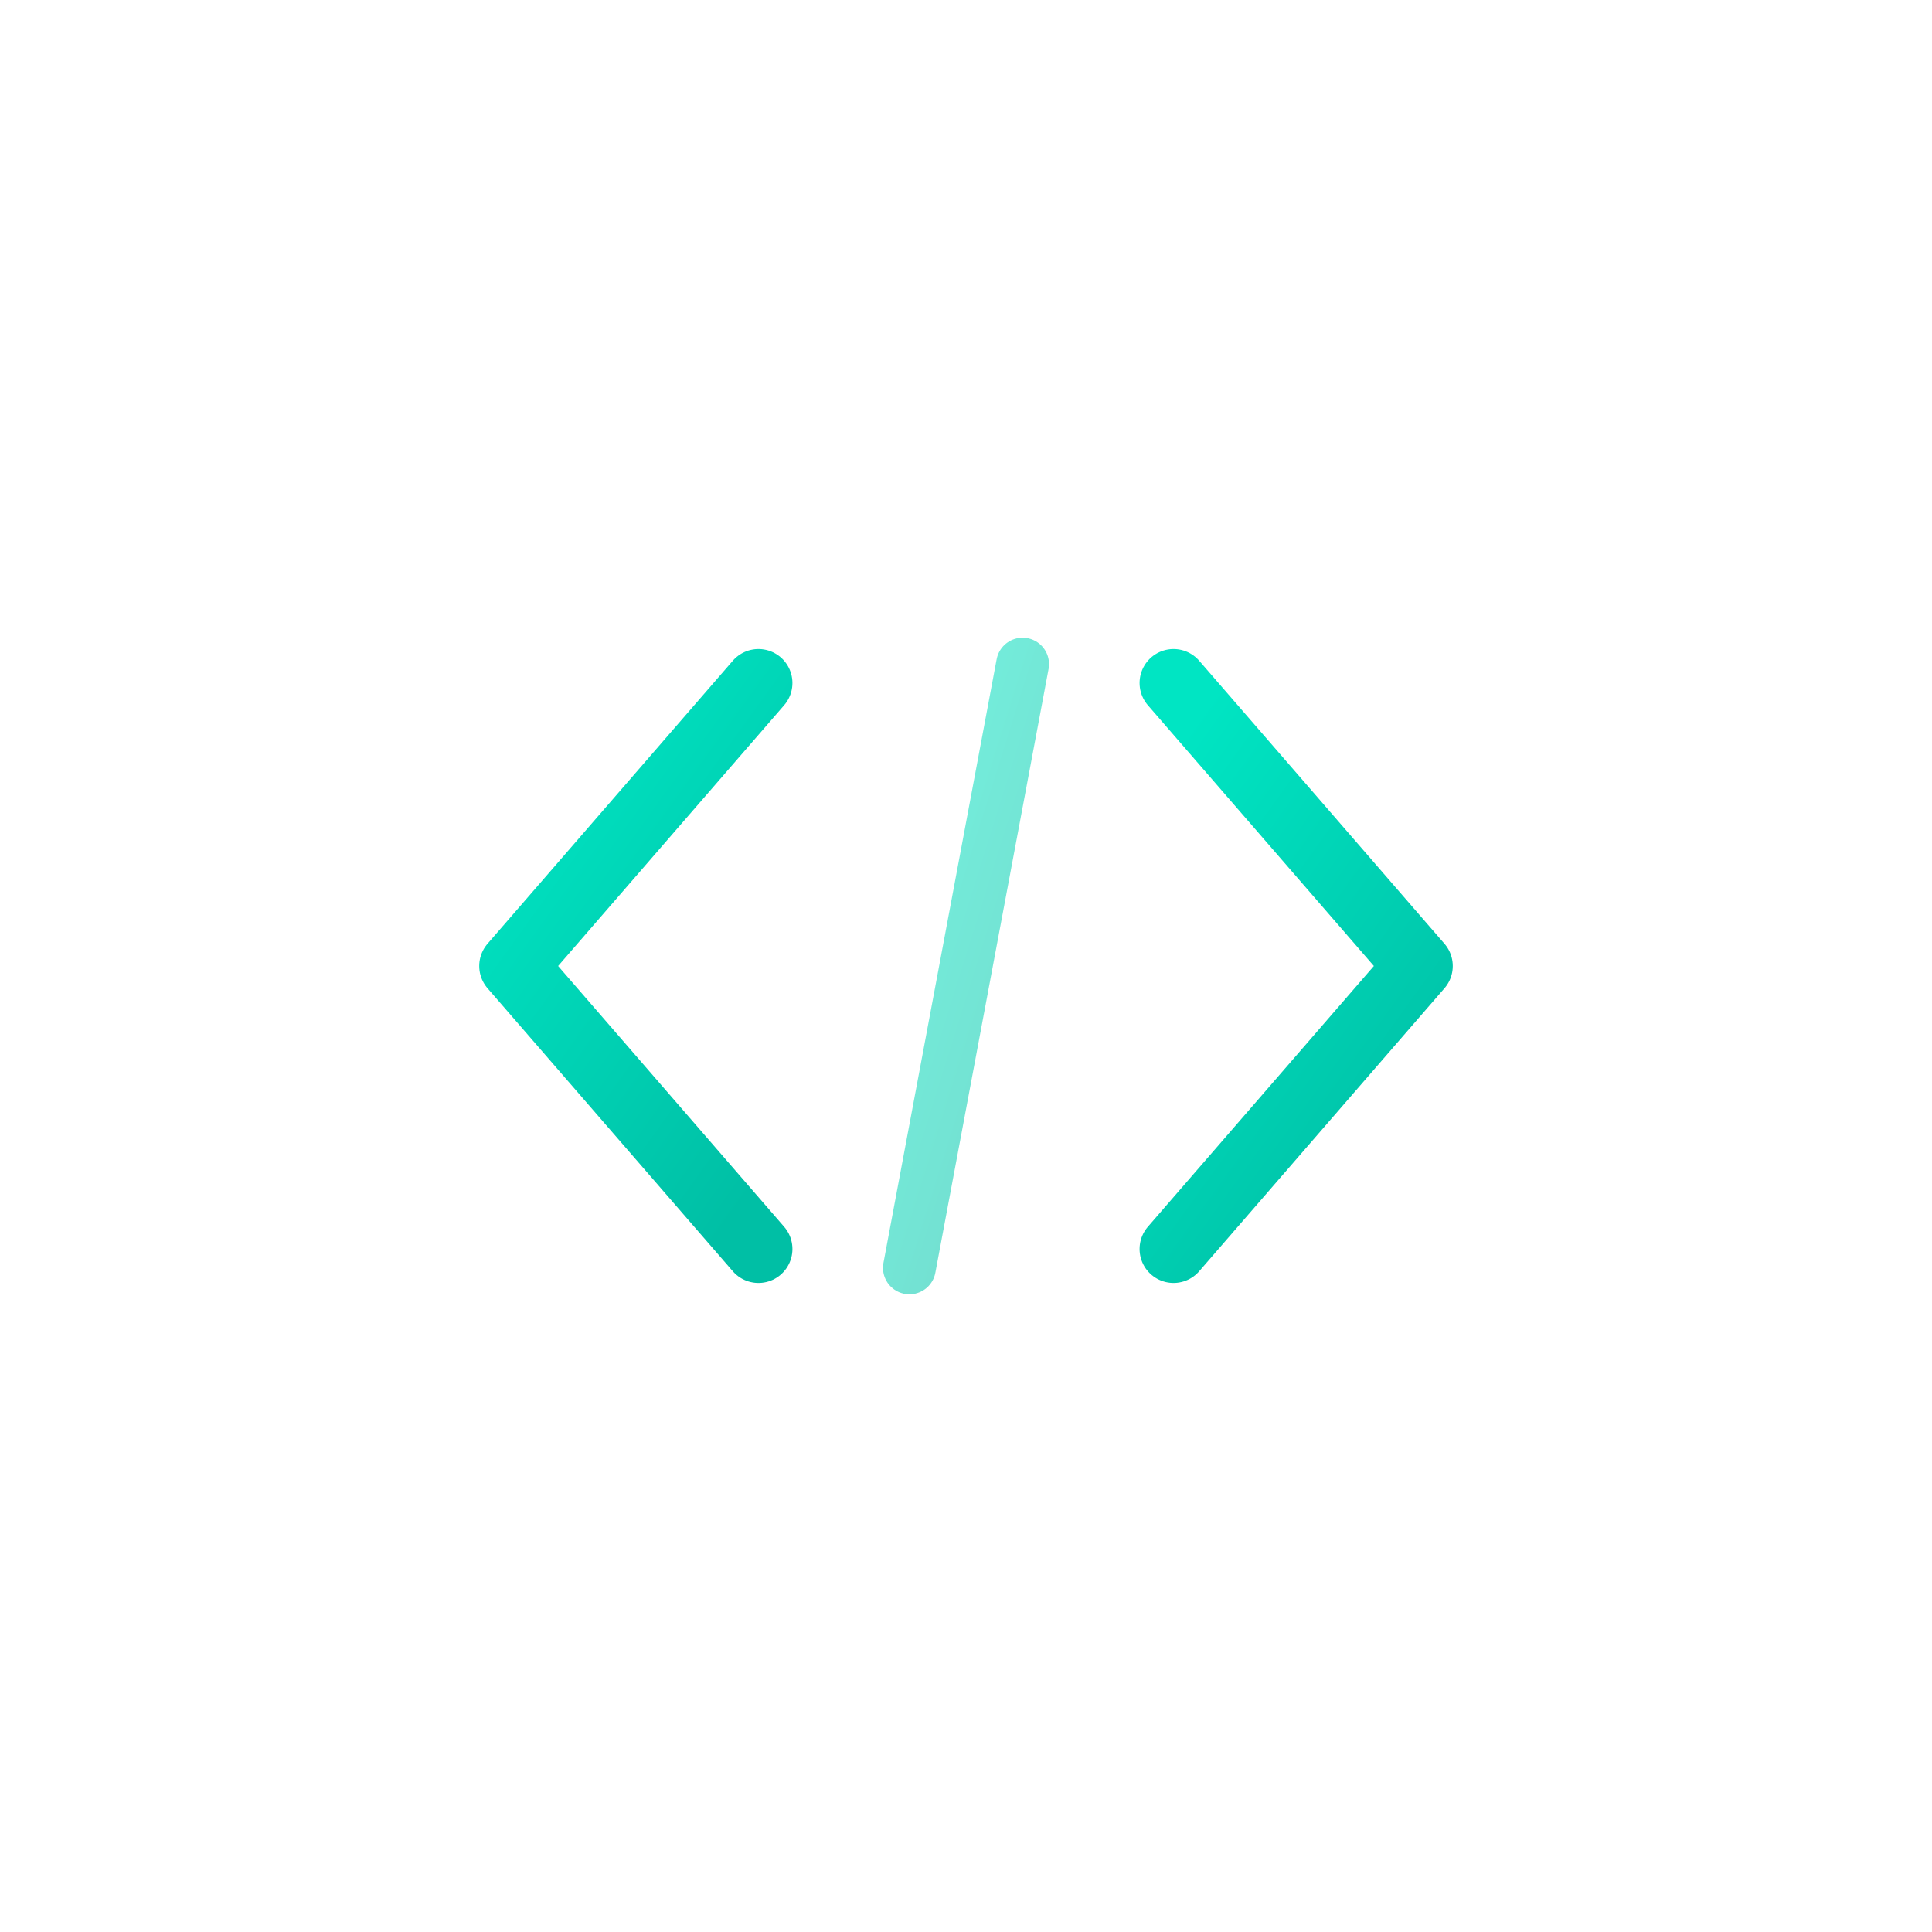
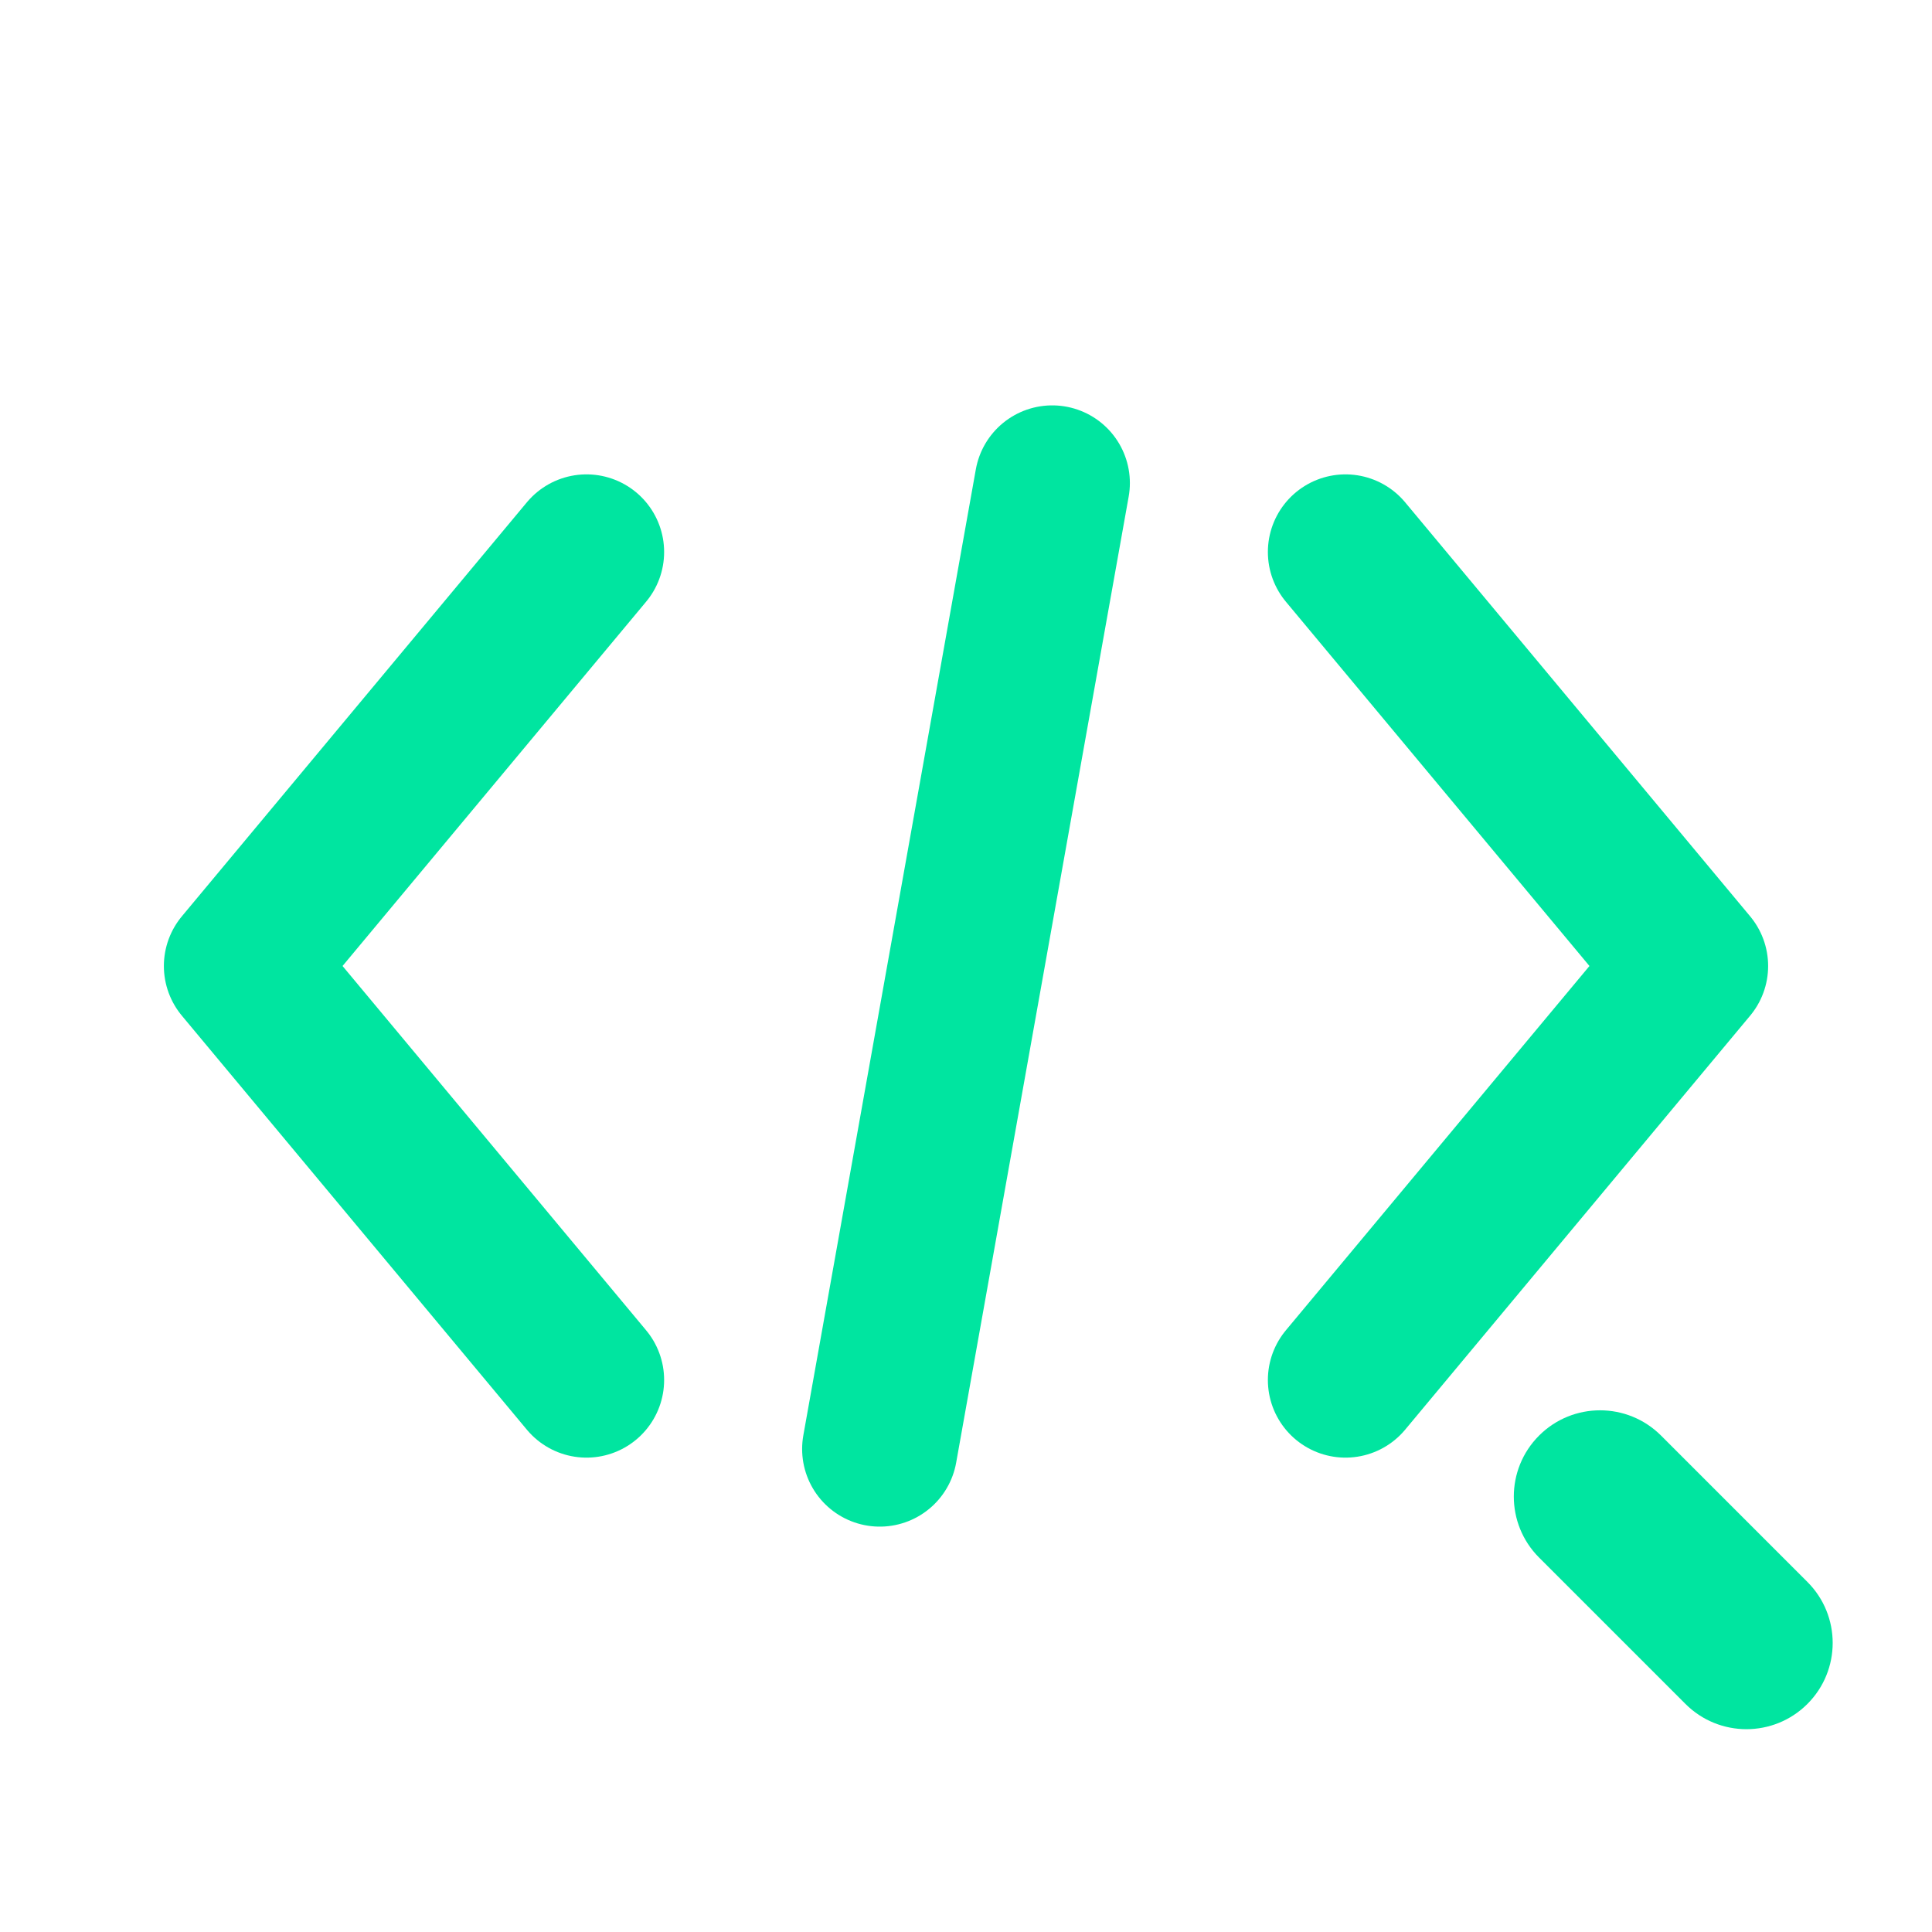
- <svg xmlns="http://www.w3.org/2000/svg" viewBox="0 0 512 512" width="512" height="512">
-   <defs>
-     <linearGradient id="ac" x1="20%" y1="0%" x2="80%" y2="100%">
-       <stop offset="0%" stop-color="#00E5C3" />
-       <stop offset="100%" stop-color="#00BFA5" />
-     </linearGradient>
-   </defs>
-   <g transform="translate(256,256)">
-     <path d="M-55,-75 L-120,0 L-55,75" fill="none" stroke="url(#ac)" stroke-width="18" stroke-linecap="round" stroke-linejoin="round" />
-     <line x1="-15" y1="80" x2="15" y2="-80" stroke="url(#ac)" stroke-width="14" stroke-linecap="round" opacity="0.55" />
-     <path d="M55,-75 L120,0 L55,75" fill="none" stroke="url(#ac)" stroke-width="18" stroke-linecap="round" stroke-linejoin="round" />
-   </g>
+ <svg xmlns="http://www.w3.org/2000/svg" viewBox="0 0 56 56" width="512" height="512" fill="none">
+   <path d="M17 16L7 28l10 12" stroke="#00e5a0" stroke-width="4.5" stroke-linecap="round" stroke-linejoin="round" />
+   <path d="M30.5 14l-5 28" stroke="#00e5a0" stroke-width="4.5" stroke-linecap="round" />
+   <path d="M39 16l10 12-10 12" stroke="#00e5a0" stroke-width="4.5" stroke-linecap="round" stroke-linejoin="round" />
+   <rect x="43" y="43" width="11" height="5" rx="2.5" fill="#00e5a0" transform="rotate(45 48.5 45.5)" />
</svg>
